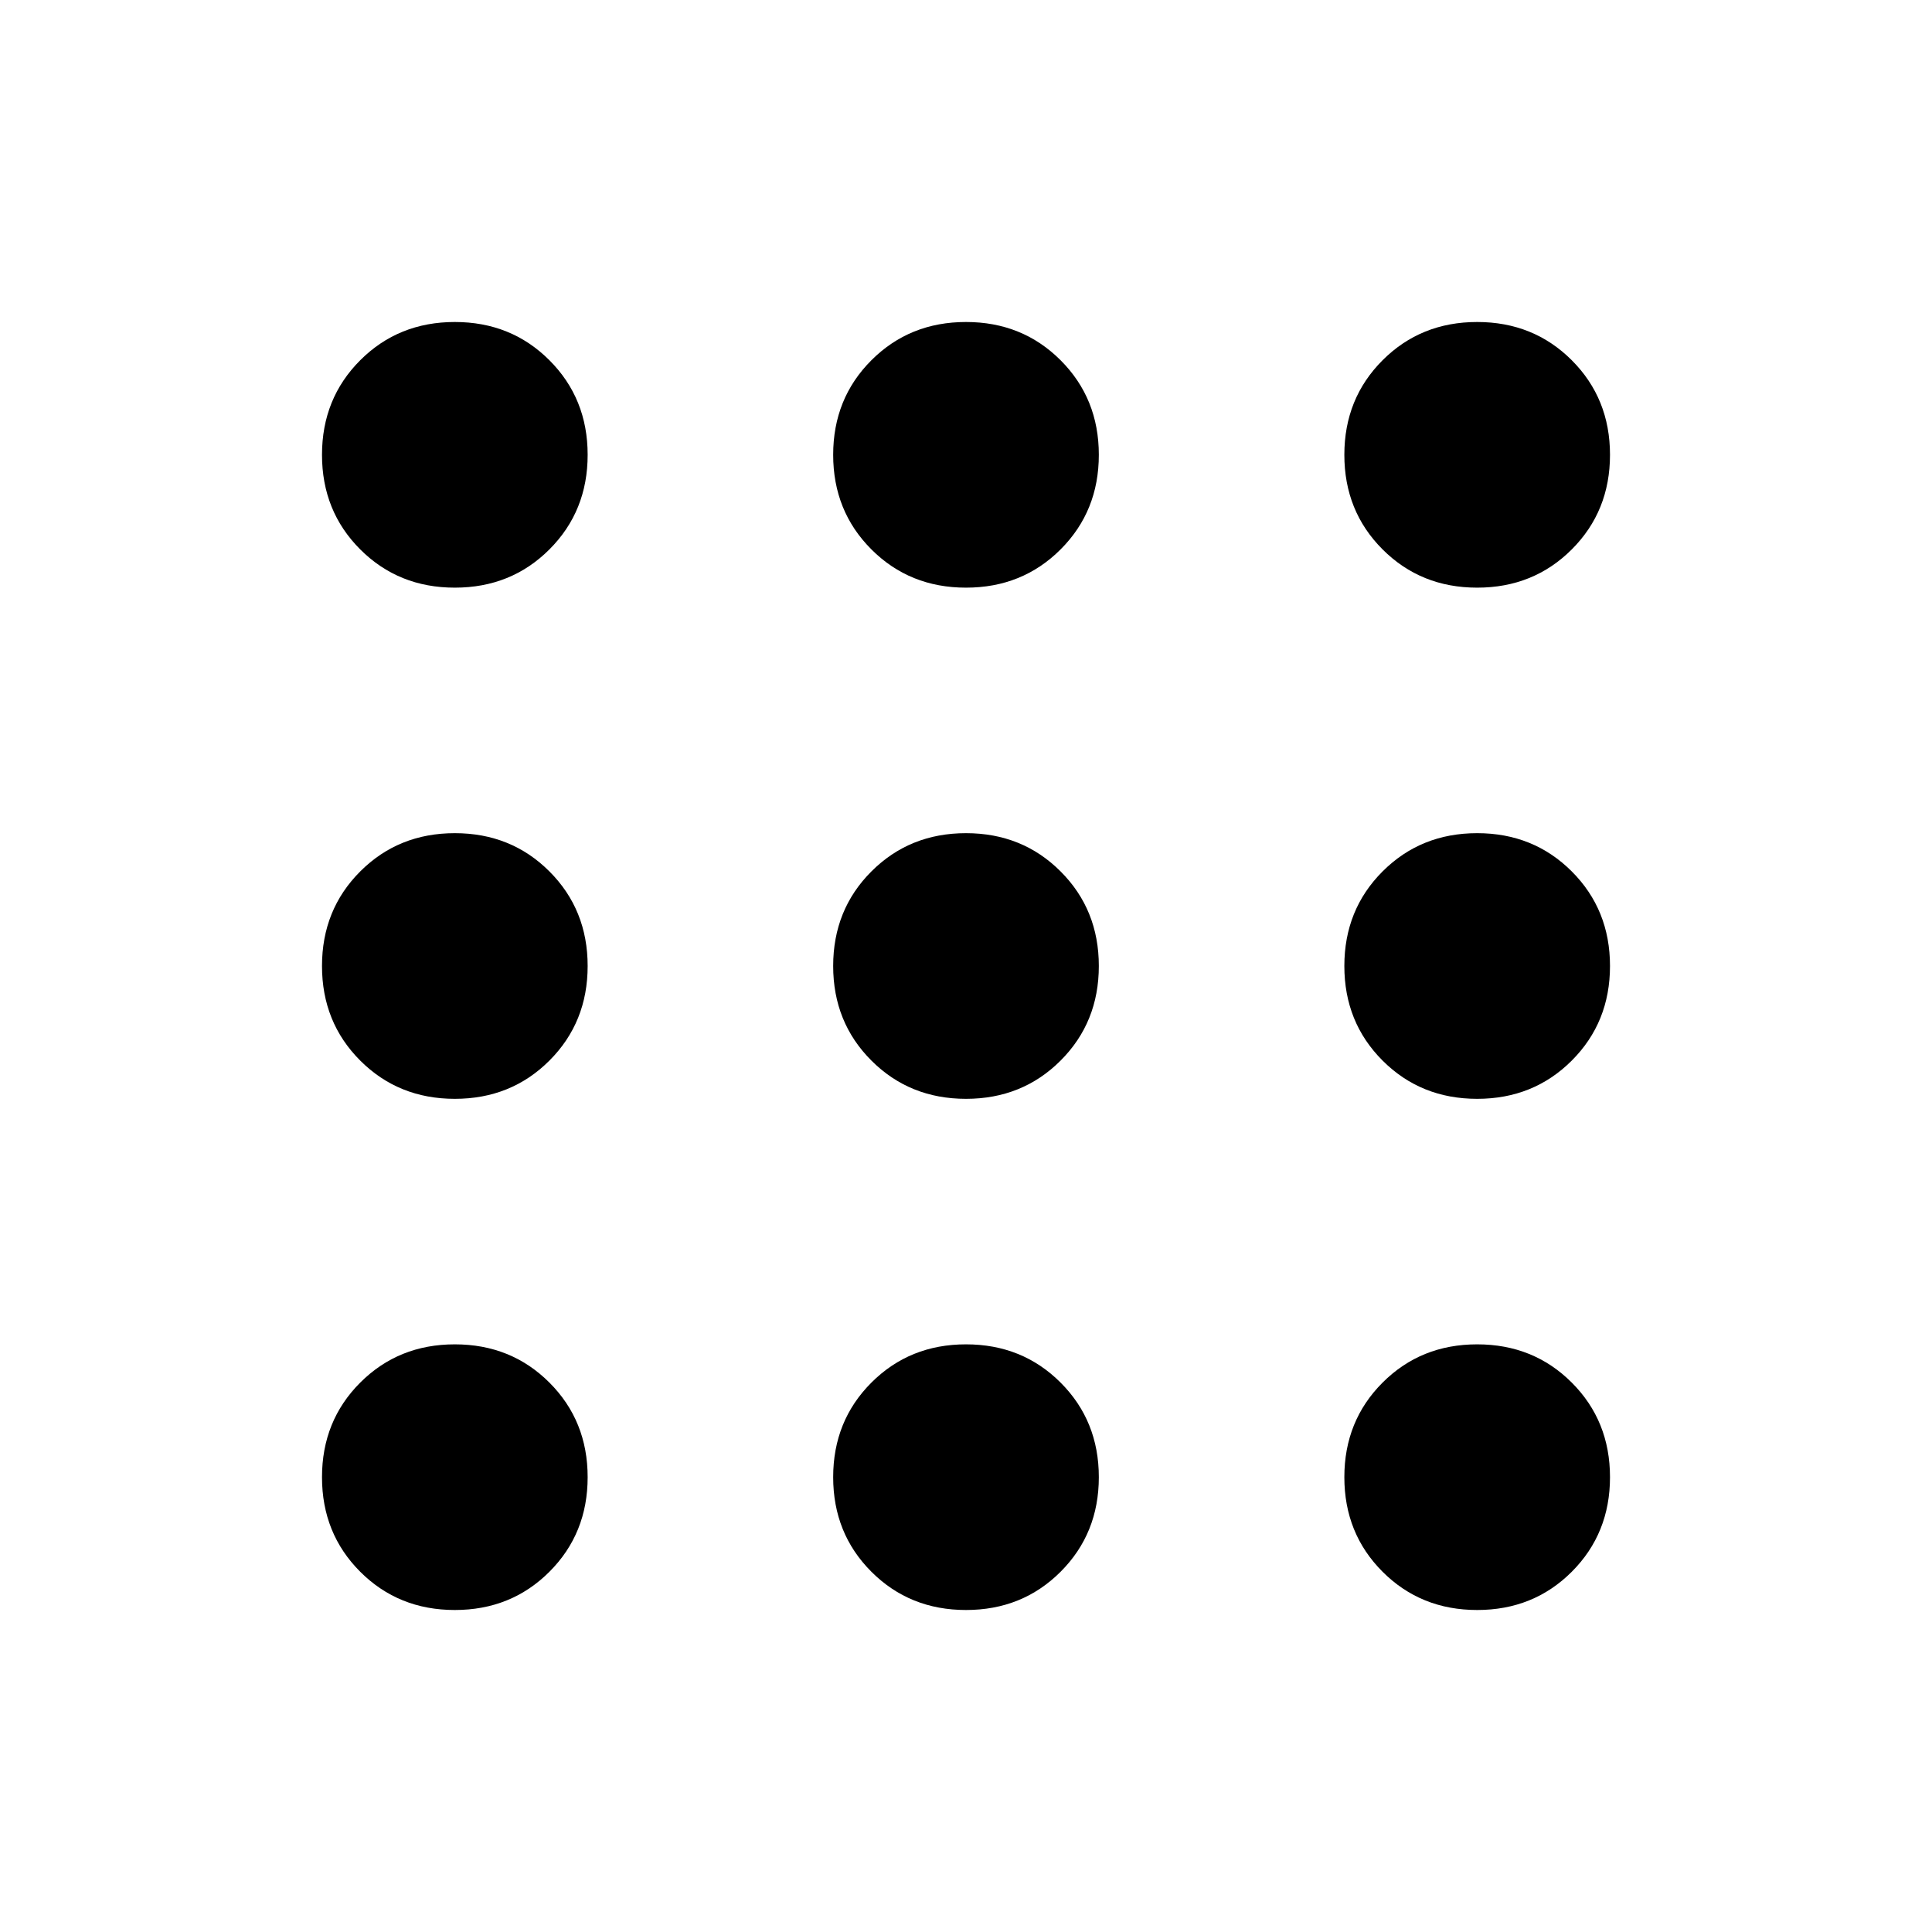
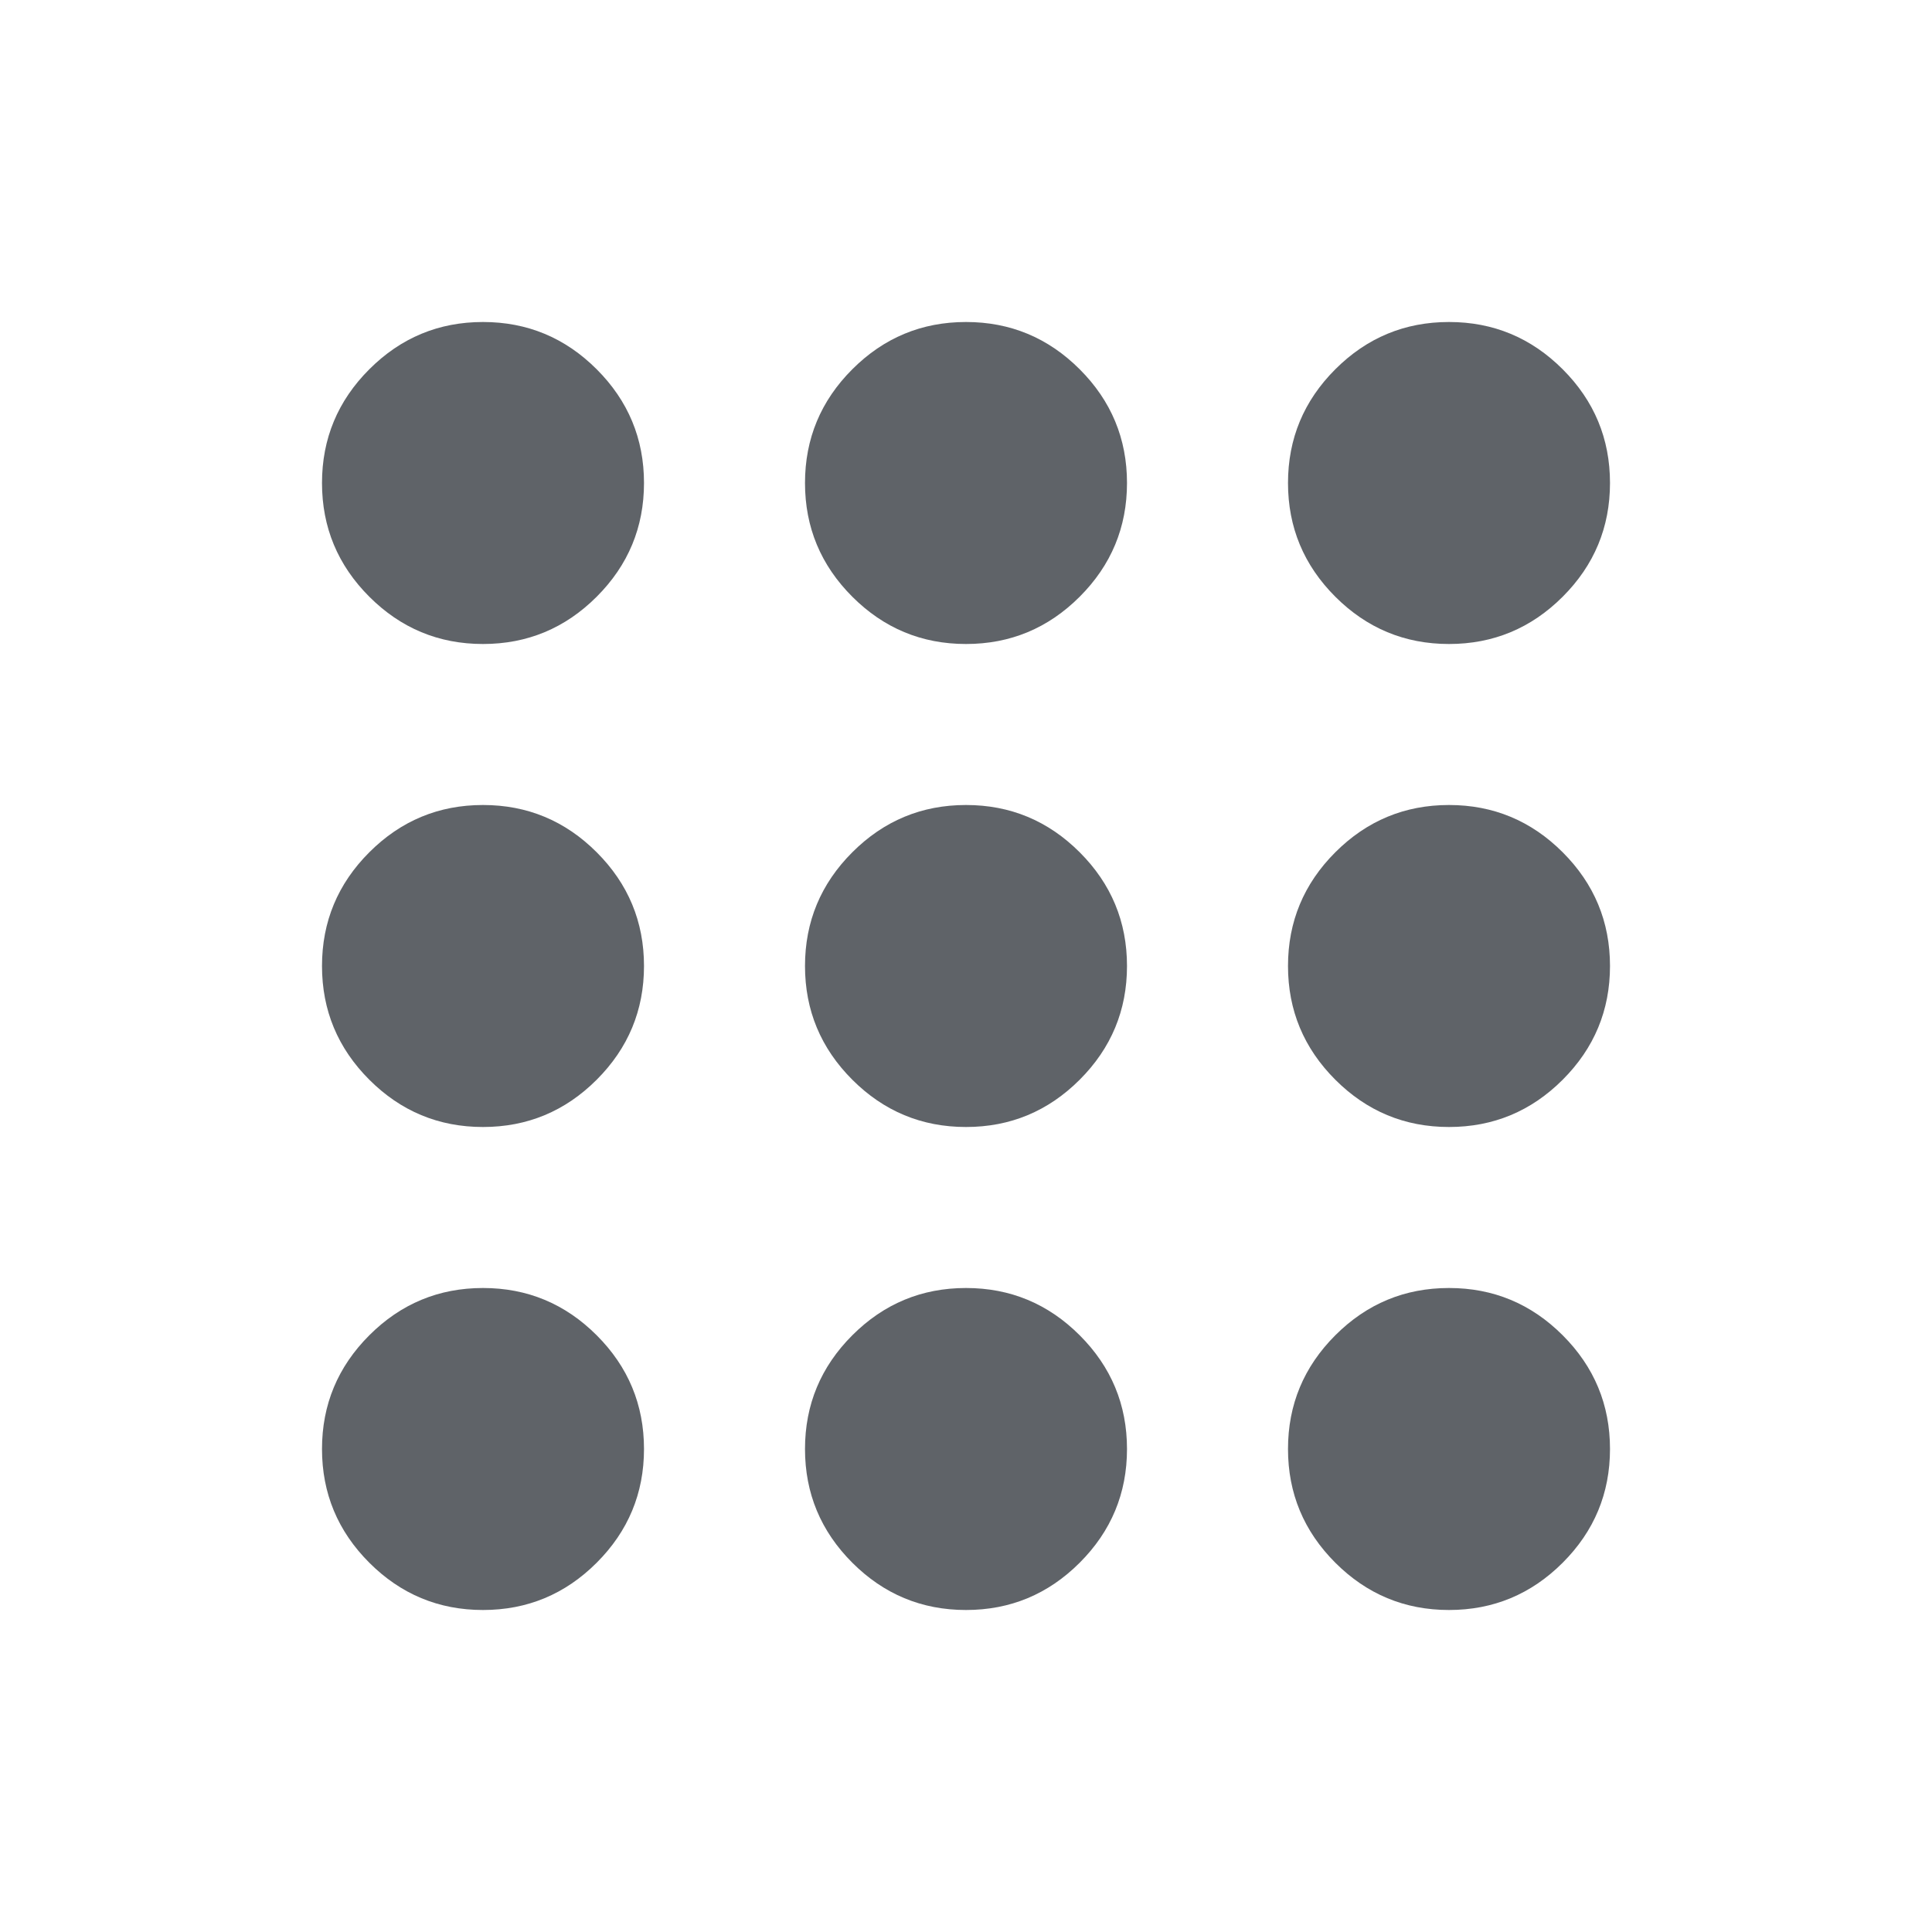
- <svg xmlns="http://www.w3.org/2000/svg" height="48" viewBox="0 -960 960 960" width="48">
-   <path d="M226-160q-28 0-47-19t-19-47q0-28 19-47t47-19q28 0 47 19t19 47q0 28-19 47t-47 19Zm254 0q-28 0-47-19t-19-47q0-28 19-47t47-19q28 0 47 19t19 47q0 28-19 47t-47 19Zm254 0q-28 0-47-19t-19-47q0-28 19-47t47-19q28 0 47 19t19 47q0 28-19 47t-47 19ZM226-414q-28 0-47-19t-19-47q0-28 19-47t47-19q28 0 47 19t19 47q0 28-19 47t-47 19Zm254 0q-28 0-47-19t-19-47q0-28 19-47t47-19q28 0 47 19t19 47q0 28-19 47t-47 19Zm254 0q-28 0-47-19t-19-47q0-28 19-47t47-19q28 0 47 19t19 47q0 28-19 47t-47 19ZM226-668q-28 0-47-19t-19-47q0-28 19-47t47-19q28 0 47 19t19 47q0 28-19 47t-47 19Zm254 0q-28 0-47-19t-19-47q0-28 19-47t47-19q28 0 47 19t19 47q0 28-19 47t-47 19Zm254 0q-28 0-47-19t-19-47q0-28 19-47t47-19q28 0 47 19t19 47q0 28-19 47t-47 19Z" />
+ <svg xmlns="http://www.w3.org/2000/svg" fill="#5f6368" height="24" viewBox="0 -960 960 960" width="24">
+   <path d="M240-160q-33 0-56.5-23.5T160-240q0-33 23.5-56.5T240-320q33 0 56.5 23.5T320-240q0 33-23.5 56.5T240-160Zm240 0q-33 0-56.5-23.5T400-240q0-33 23.5-56.5T480-320q33 0 56.5 23.5T560-240q0 33-23.5 56.5T480-160Zm240 0q-33 0-56.5-23.5T640-240q0-33 23.5-56.5T720-320q33 0 56.5 23.5T800-240q0 33-23.5 56.5T720-160ZM240-400q-33 0-56.5-23.5T160-480q0-33 23.5-56.5T240-560q33 0 56.5 23.5T320-480q0 33-23.5 56.5T240-400Zm240 0q-33 0-56.5-23.5T400-480q0-33 23.5-56.5T480-560q33 0 56.5 23.5T560-480q0 33-23.5 56.5T480-400Zm240 0q-33 0-56.5-23.5T640-480q0-33 23.5-56.5T720-560q33 0 56.5 23.5T800-480q0 33-23.5 56.5T720-400ZM240-640q-33 0-56.5-23.5T160-720q0-33 23.5-56.5T240-800q33 0 56.5 23.5T320-720q0 33-23.5 56.5T240-640Zm240 0q-33 0-56.5-23.5T400-720q0-33 23.5-56.5T480-800q33 0 56.5 23.5T560-720q0 33-23.5 56.5T480-640Zm240 0q-33 0-56.5-23.5T640-720q0-33 23.5-56.5T720-800q33 0 56.5 23.5T800-720q0 33-23.5 56.5T720-640Z" />
</svg>
